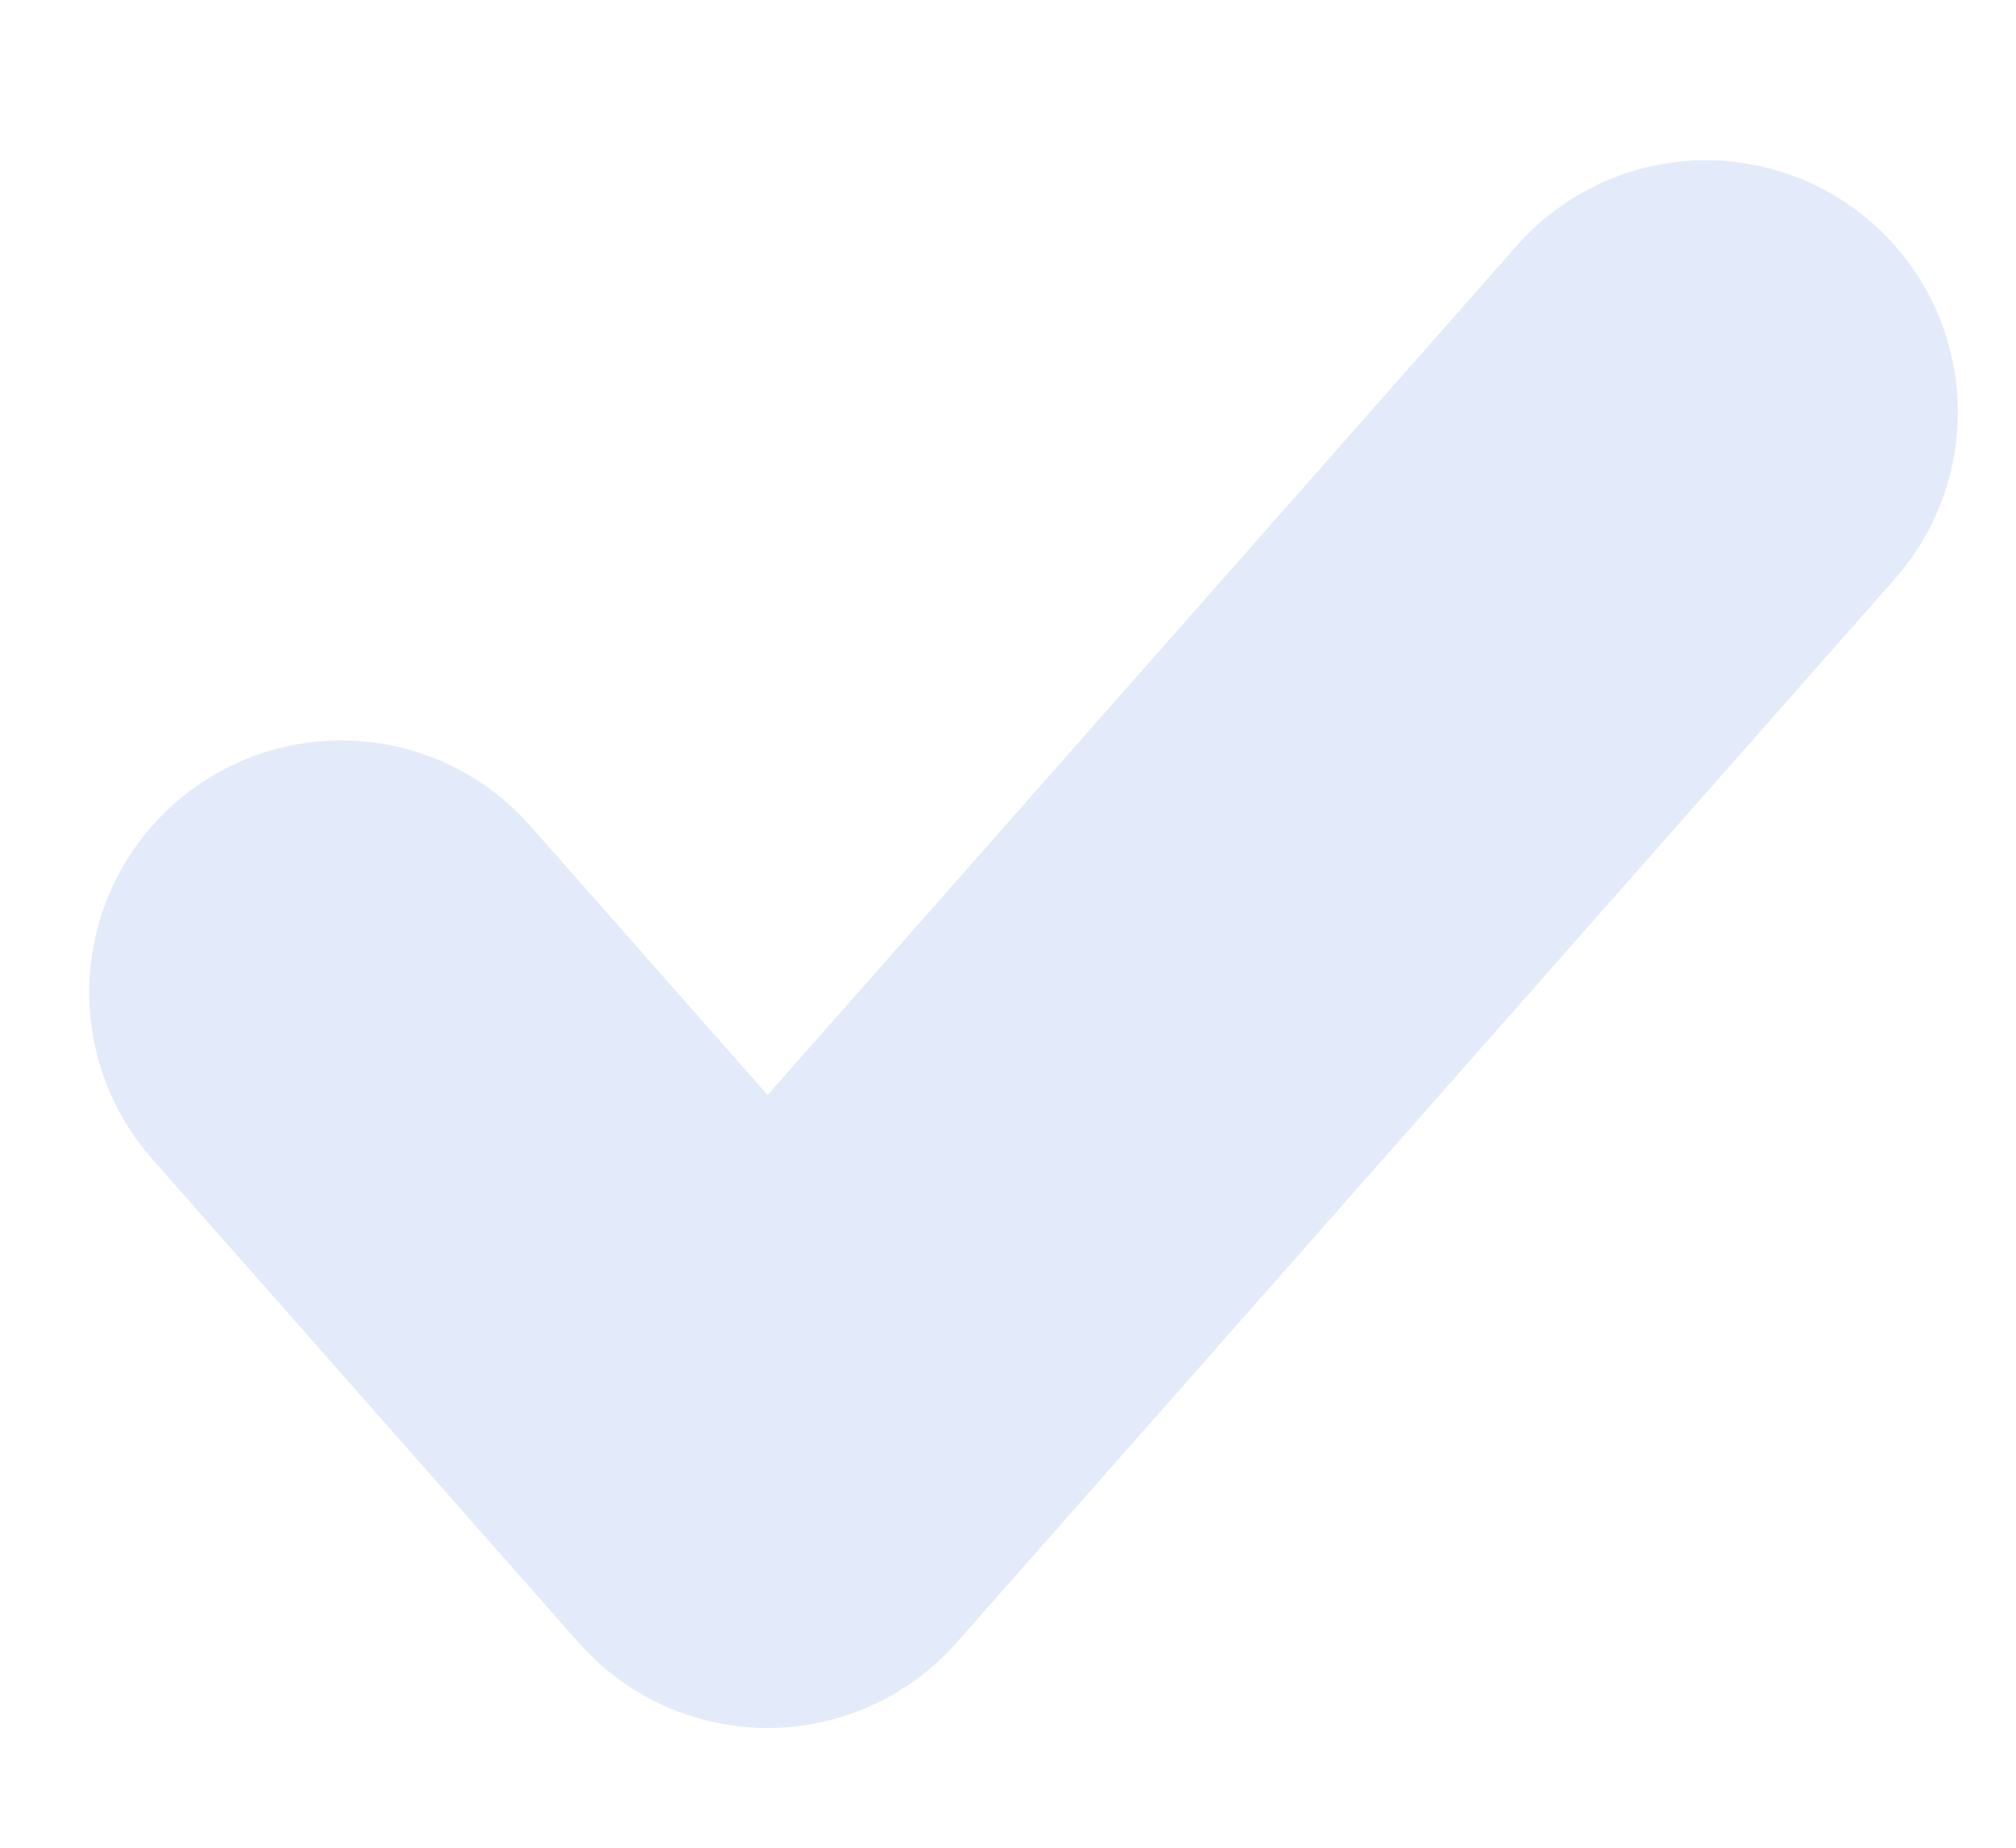
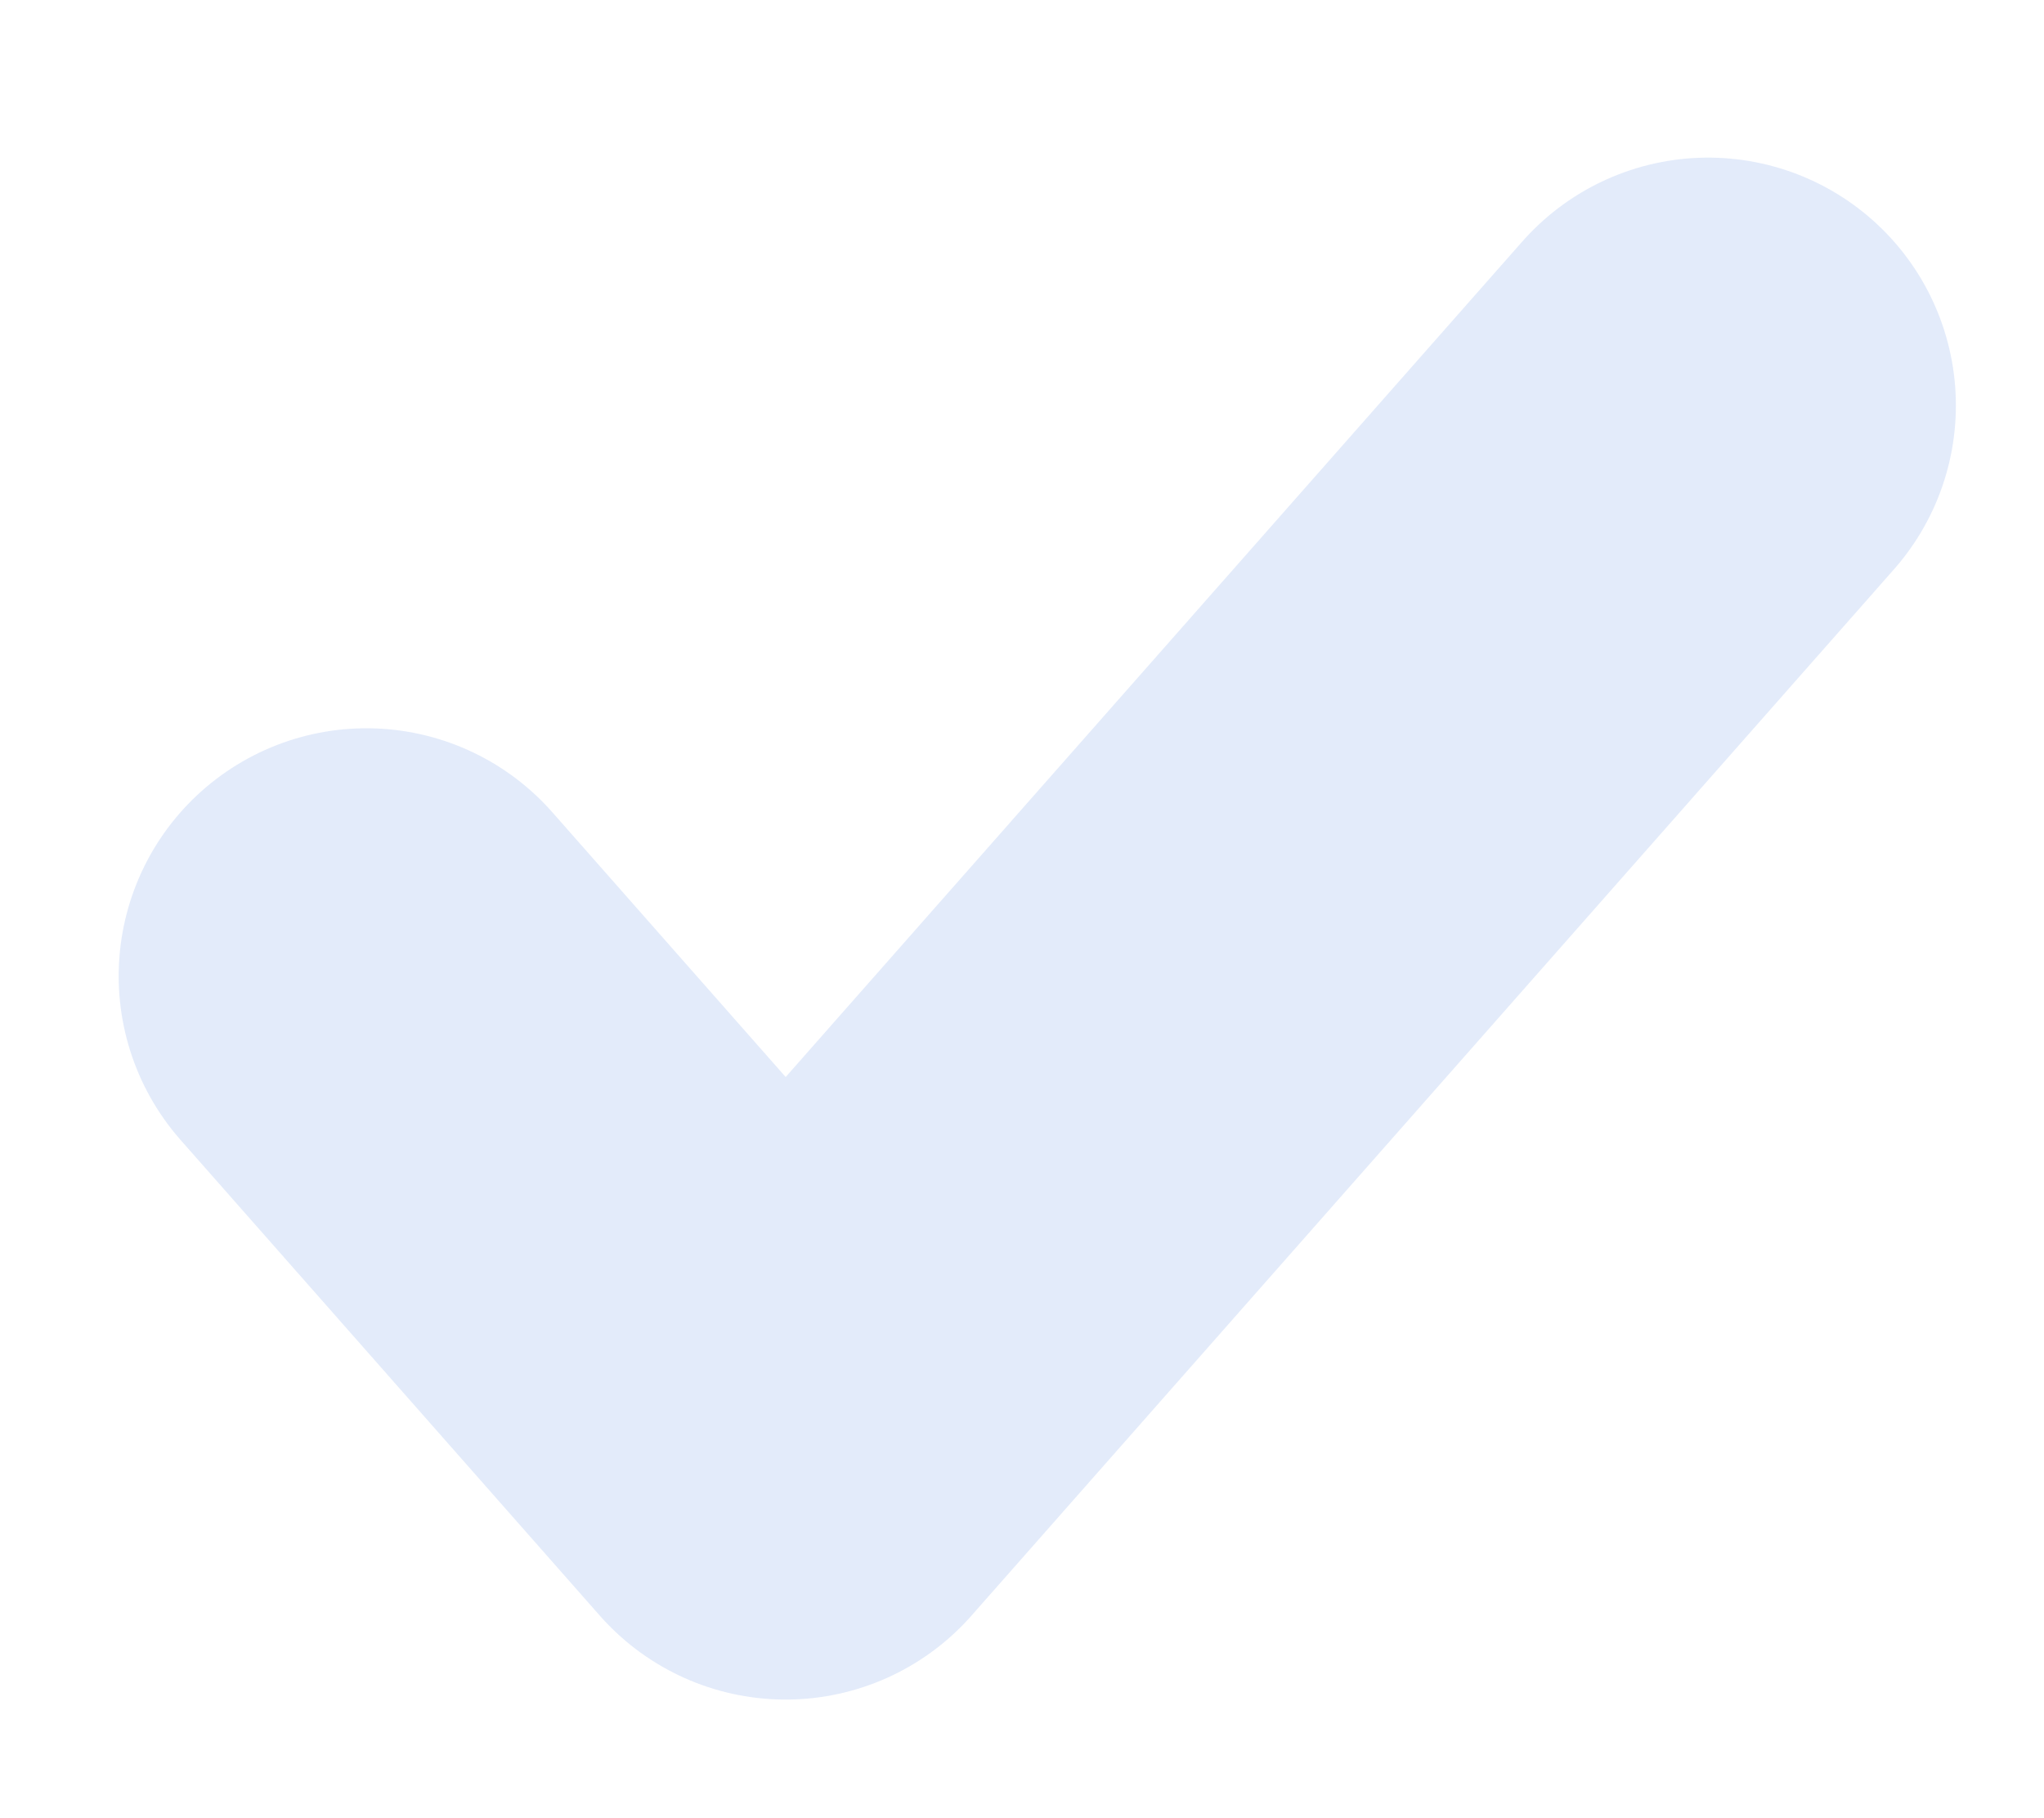
- <svg xmlns="http://www.w3.org/2000/svg" width="12" height="11" viewBox="0 0 12 11" fill="none">
+ <svg xmlns="http://www.w3.org/2000/svg" width="18" height="16" viewBox="0 0 12 11" fill="none">
  <path d="M10.154 2.454L4.569 8.787L2.031 5.908" stroke="#DEE8F9" stroke-opacity="0.85" stroke-width="3" stroke-linecap="round" stroke-linejoin="round" />
</svg>
